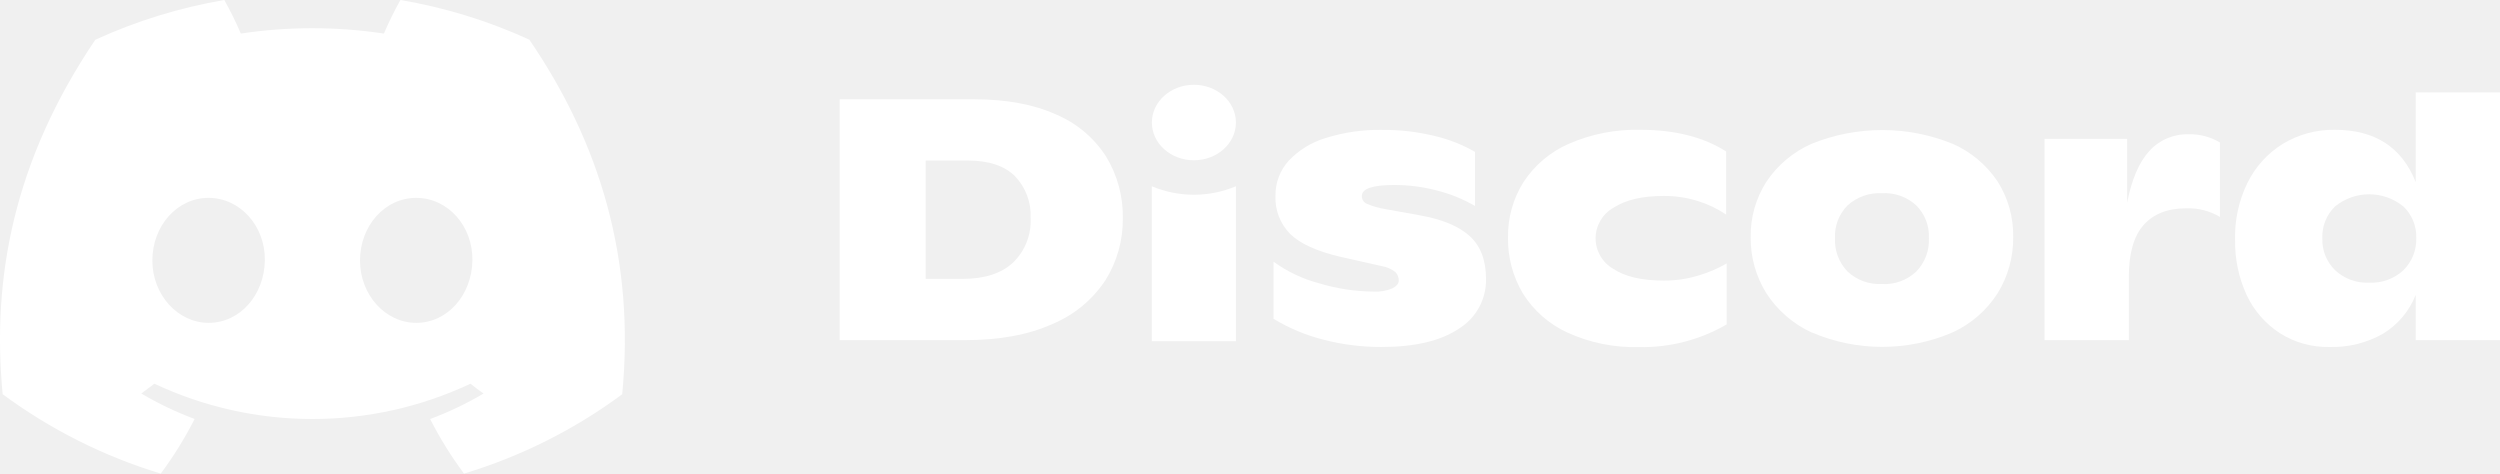
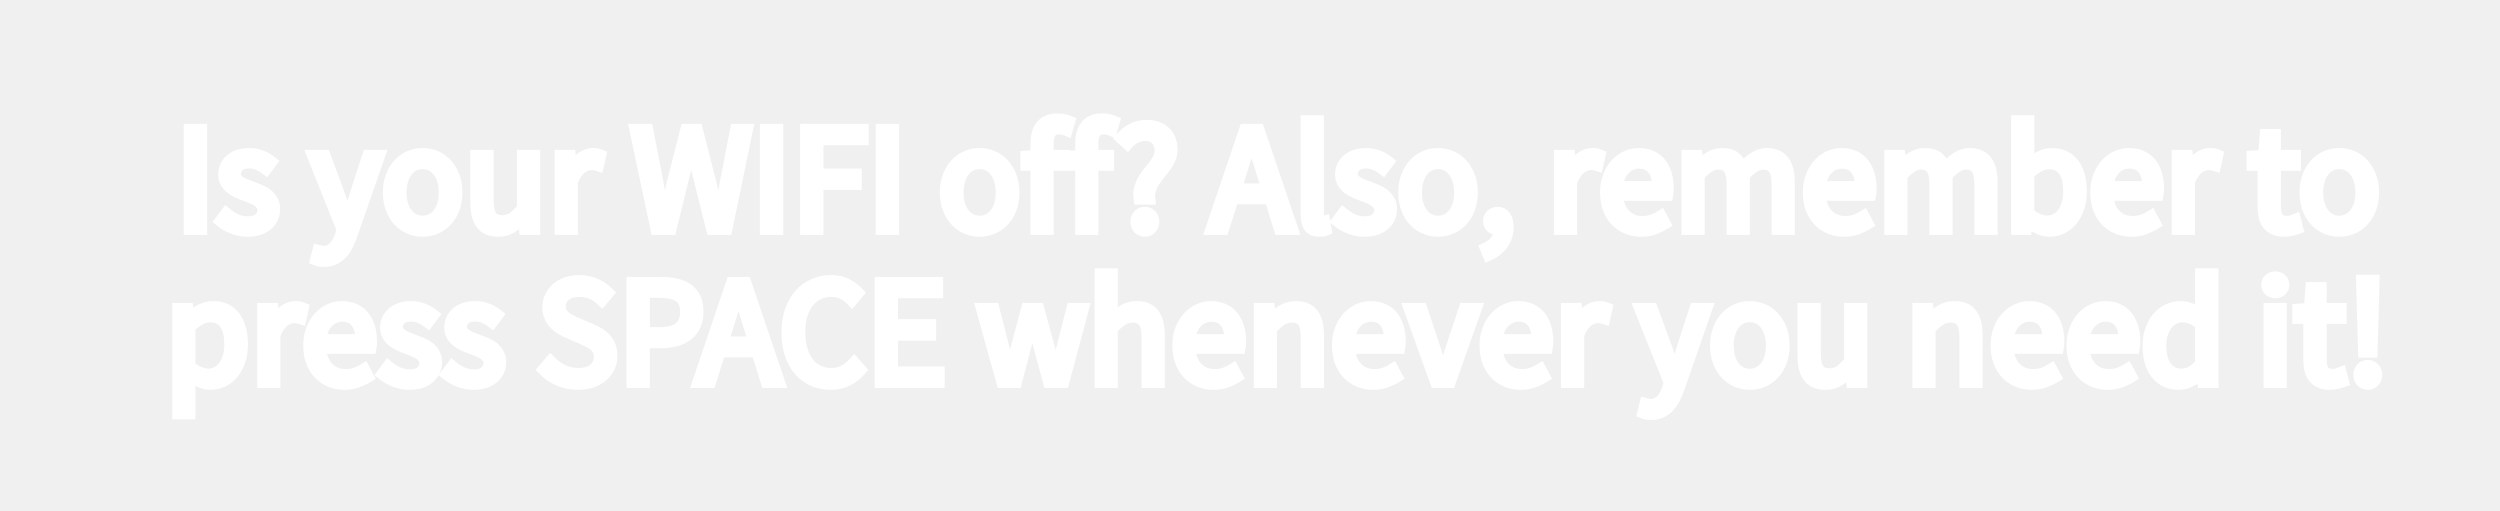
- <svg xmlns="http://www.w3.org/2000/svg" viewBox="0 0 508.67 96.36">
-   <defs>
-     <style>.cls-1{fill:#fff;}</style>
-   </defs>
-   <g id="图层_2" data-name="图层 2">
-     <g id="Discord_Logos" data-name="Discord Logos">
-       <g id="Discord_Logo_-_Large_-_White" data-name="Discord Logo - Large - White">
-         <path class="cls-1" d="M170.85,20.2h27.3q9.87,0,16.7,3.08a22.5,22.5,0,0,1,10.21,8.58,23.34,23.34,0,0,1,3.4,12.56A23.24,23.24,0,0,1,224.93,57a23.94,23.94,0,0,1-10.79,8.92q-7.24,3.3-17.95,3.29H170.85Zm25.06,36.54q6.65,0,10.22-3.32a11.8,11.8,0,0,0,3.57-9.07,11.5,11.5,0,0,0-3.18-8.5q-3.2-3.18-9.63-3.19h-8.54V56.74Z" />
-         <path class="cls-1" d="M269.34,69.13a37,37,0,0,1-10.22-4.27V53.24a27.77,27.77,0,0,0,9.2,4.38,39.31,39.31,0,0,0,11.17,1.71,8.71,8.71,0,0,0,3.82-.66c.86-.44,1.29-1,1.29-1.58a2.37,2.37,0,0,0-.7-1.75,6.15,6.15,0,0,0-2.73-1.19l-8.4-1.89q-7.22-1.68-10.25-4.65a10.39,10.39,0,0,1-3-7.81,10.37,10.37,0,0,1,2.66-7.07,17.13,17.13,0,0,1,7.56-4.65,36,36,0,0,1,11.48-1.65A43.27,43.27,0,0,1,292,27.69a30.25,30.25,0,0,1,8.12,3.22v11a30,30,0,0,0-7.6-3.11,34,34,0,0,0-8.85-1.16q-6.58,0-6.58,2.24a1.69,1.69,0,0,0,1,1.58,16.14,16.14,0,0,0,3.74,1.08l7,1.26Q295.65,45,299,48t3.36,8.78a11.61,11.61,0,0,1-5.57,10.12Q291.26,70.61,281,70.6A46.41,46.41,0,0,1,269.34,69.13Z" />
-         <path class="cls-1" d="M318.9,67.66a21,21,0,0,1-9.07-8,21.59,21.59,0,0,1-3-11.34,20.62,20.62,0,0,1,3.15-11.27,21.16,21.16,0,0,1,9.24-7.8,34.25,34.25,0,0,1,14.56-2.84q10.5,0,17.43,4.41V43.65a21.84,21.84,0,0,0-5.7-2.73,22.65,22.65,0,0,0-7-1.05q-6.51,0-10.19,2.38a7.15,7.15,0,0,0-.1,12.43q3.57,2.41,10.36,2.41a23.91,23.91,0,0,0,6.9-1,25.71,25.71,0,0,0,5.84-2.49V66a34,34,0,0,1-17.85,4.62A32.93,32.93,0,0,1,318.9,67.66Z" />
-         <path class="cls-1" d="M368.64,67.66a21.77,21.77,0,0,1-9.25-8,21.14,21.14,0,0,1-3.18-11.41A20.27,20.27,0,0,1,359.39,37a21.42,21.42,0,0,1,9.21-7.74,38.17,38.17,0,0,1,28.7,0,21.25,21.25,0,0,1,9.17,7.7,20.41,20.41,0,0,1,3.15,11.27,21.29,21.29,0,0,1-3.15,11.41,21.51,21.51,0,0,1-9.2,8,36.32,36.32,0,0,1-28.63,0Zm21.27-12.42a9.12,9.12,0,0,0,2.56-6.76,8.87,8.87,0,0,0-2.56-6.68,9.53,9.53,0,0,0-7-2.49,9.67,9.67,0,0,0-7,2.49,8.9,8.9,0,0,0-2.55,6.68,9.15,9.15,0,0,0,2.55,6.76,9.53,9.53,0,0,0,7,2.55A9.4,9.4,0,0,0,389.91,55.24Z" />
-         <path class="cls-1" d="M451.69,29V44.14a12.47,12.47,0,0,0-6.93-1.75c-3.73,0-6.61,1.14-8.61,3.4s-3,5.77-3,10.53V69.2H416V28.25h16.8v13q1.4-7.14,4.52-10.53a10.38,10.38,0,0,1,8-3.4A11.71,11.71,0,0,1,451.69,29Z" />
-         <path class="cls-1" d="M508.67,18.8V69.2H491.52V60a16.23,16.23,0,0,1-6.62,7.88A20.81,20.81,0,0,1,474,70.6a18.11,18.11,0,0,1-10.15-2.83A18.6,18.6,0,0,1,457.11,60a25.75,25.75,0,0,1-2.34-11.17,24.87,24.87,0,0,1,2.48-11.55,19.43,19.43,0,0,1,7.21-8,19.85,19.85,0,0,1,10.61-2.87q12.24,0,16.45,10.64V18.8ZM489,55a8.83,8.83,0,0,0,2.63-6.62A8.42,8.42,0,0,0,489,42a11,11,0,0,0-13.89,0,8.55,8.55,0,0,0-2.59,6.47A8.67,8.67,0,0,0,475.14,55,9.42,9.42,0,0,0,482,57.51,9.56,9.56,0,0,0,489,55Z" />
-         <path class="cls-1" d="M107.7,8.07A105.15,105.15,0,0,0,81.47,0a72.06,72.06,0,0,0-3.36,6.83A97.68,97.68,0,0,0,49,6.83,72.37,72.37,0,0,0,45.64,0,105.89,105.89,0,0,0,19.39,8.09C2.79,32.65-1.71,56.6.54,80.21h0A105.73,105.73,0,0,0,32.71,96.36,77.7,77.7,0,0,0,39.6,85.25a68.42,68.42,0,0,1-10.85-5.18c.91-.66,1.8-1.34,2.66-2a75.57,75.57,0,0,0,64.32,0c.87.71,1.76,1.39,2.66,2a68.68,68.68,0,0,1-10.87,5.19,77,77,0,0,0,6.89,11.1A105.25,105.25,0,0,0,126.6,80.22h0C129.24,52.84,122.09,29.11,107.7,8.07ZM42.45,65.69C36.18,65.69,31,60,31,53s5-12.74,11.43-12.74S54,46,53.89,53,48.84,65.69,42.45,65.69Zm42.24,0C78.41,65.69,73.25,60,73.25,53s5-12.74,11.44-12.74S96.23,46,96.12,53,91.08,65.69,84.69,65.69Z" />
-         <ellipse class="cls-1" cx="242.92" cy="24.93" rx="8.55" ry="7.68" />
-         <path class="cls-1" d="M234.36,37.9a22.08,22.08,0,0,0,17.11,0V69.42H234.36Z" />
+ <svg xmlns="http://www.w3.org/2000/svg" xmlns:ns1="https://sketch.io/dtd/" version="1.1" ns1:metadata="eyJuYW1lIjoiYTc1YjFhODMtYWM2Ny00NWFiLWE2NzYtNzg2YmQ0M2RlZmQ5LnNrZXRjaHBhZCIsInN1cmZhY2UiOnsiaXNQYWludCI6dHJ1ZSwibWV0aG9kIjoiZmlsbCIsImJsZW5kIjoibm9ybWFsIiwiZW5hYmxlZCI6dHJ1ZSwib3BhY2l0eSI6MSwidHlwZSI6InBhdHRlcm4iLCJwYXR0ZXJuIjp7InR5cGUiOiJwYXR0ZXJuIiwicmVmbGVjdCI6Im5vLXJlZmxlY3QiLCJyZXBlYXQiOiJyZXBlYXQiLCJzbW9vdGhpbmciOmZhbHNlLCJzcmMiOiJ0cmFuc3BhcmVudExpZ2h0Iiwic3giOjEsInN5IjoxLCJ4MCI6MC41LCJ4MSI6MSwieTAiOjAuNSwieTEiOjF9LCJpc0ZpbGwiOnRydWV9LCJjbGlwUGF0aCI6eyJlbmFibGVkIjp0cnVlLCJzdHlsZSI6eyJzdHJva2VTdHlsZSI6ImJsYWNrIiwibGluZVdpZHRoIjoxfX0sImRlc2NyaXB0aW9uIjoiTWFkZSB3aXRoIFNrZXRjaHBhZCIsIm1ldGFkYXRhIjp7fSwiZXhwb3J0RFBJIjo3MiwiZXhwb3J0Rm9ybWF0IjoicG5nIiwiZXhwb3J0UXVhbGl0eSI6MC45NSwidW5pdHMiOiJweCIsIndpZHRoIjo0OTAsImhlaWdodCI6MTAwLCJwYWdlcyI6W3sid2lkdGgiOjQ5MCwiaGVpZ2h0IjoxMDB9XSwidXVpZCI6IjcwODk2YmJiLWQ3MmQtNDRmMi04Y2U4LWI5MWIyYmZmZGIwMSJ9" width="490" height="100" viewBox="0 0 490 100">
+   <g style="mix-blend-mode: source-over;" ns1:tool="fancyText" transform="matrix(1,0,0,1,20,19)">
+     <g ns1:uid="1">
+       <g ns1:uid="2" style="paint-order: fill stroke markers;">
+         <path d="M 19.549 26L 17.059 26L 17.059 6.32L 19.549 6.32L 19.549 26ZZM 28.519 26.36L 28.519 26.36Q 26.959 26.36 25.549 25.79Q 24.139 25.22 23.089 24.35L 23.089 24.35L 24.319 22.7Q 25.279 23.48 26.284 23.96Q 27.289 24.44 28.609 24.44L 28.609 24.44Q 30.049 24.44 30.769 23.78Q 31.489 23.12 31.489 22.16L 31.489 22.16Q 31.489 21.59 31.189 21.17Q 30.889 20.75 30.424 20.435Q 29.959 20.12 29.359 19.88Q 28.759 19.64 28.159 19.4L 28.159 19.4Q 27.379 19.13 26.599 18.785Q 25.819 18.44 25.204 17.945Q 24.589 17.45 24.199 16.79Q 23.809 16.13 23.809 15.2L 23.809 15.2Q 23.809 14.33 24.154 13.565Q 24.499 12.8 25.144 12.245Q 25.789 11.69 26.719 11.375Q 27.649 11.06 28.819 11.06L 28.819 11.06Q 30.199 11.06 31.354 11.54Q 32.509 12.02 33.349 12.71L 33.349 12.71L 32.179 14.27Q 31.429 13.7 30.619 13.34Q 29.809 12.98 28.849 12.98L 28.849 12.98Q 27.469 12.98 26.824 13.61Q 26.179 14.24 26.179 15.08L 26.179 15.08Q 26.179 15.59 26.449 15.965Q 26.719 16.34 27.169 16.625Q 27.619 16.91 28.204 17.135Q 28.789 17.36 29.419 17.6L 29.419 17.6Q 30.199 17.9 30.994 18.23Q 31.789 18.56 32.419 19.055Q 33.049 19.55 33.454 20.27Q 33.859 20.99 33.859 22.01L 33.859 22.01Q 33.859 22.91 33.514 23.69Q 33.169 24.47 32.494 25.07Q 31.819 25.67 30.814 26.015Q 29.809 26.36 28.519 26.36ZZM 43.519 32.27L 43.519 32.27Q 43.009 32.27 42.589 32.195Q 42.169 32.12 41.809 31.97L 41.809 31.97L 42.289 30.02Q 42.529 30.08 42.829 30.155Q 43.129 30.23 43.399 30.23L 43.399 30.23Q 44.659 30.23 45.454 29.345Q 46.249 28.46 46.699 27.11L 46.699 27.11L 47.029 26.03L 41.179 11.42L 43.729 11.42L 46.699 19.49Q 47.029 20.45 47.404 21.515Q 47.779 22.58 48.109 23.6L 48.109 23.6L 48.229 23.6Q 48.559 22.61 48.859 21.53Q 49.159 20.45 49.459 19.49L 49.459 19.49L 52.069 11.42L 54.469 11.42L 48.979 27.2Q 48.589 28.28 48.109 29.21Q 47.629 30.14 46.969 30.815Q 46.309 31.49 45.469 31.88Q 44.629 32.27 43.519 32.27ZZM 62.839 26.36L 62.839 26.36Q 61.489 26.36 60.274 25.85Q 59.059 25.34 58.129 24.365Q 57.199 23.39 56.644 21.965Q 56.089 20.54 56.089 18.74L 56.089 18.74Q 56.089 16.91 56.644 15.485Q 57.199 14.06 58.129 13.07Q 59.059 12.08 60.274 11.57Q 61.489 11.06 62.839 11.06L 62.839 11.06Q 64.189 11.06 65.404 11.57Q 66.619 12.08 67.549 13.07Q 68.479 14.06 69.034 15.485Q 69.589 16.91 69.589 18.74L 69.589 18.74Q 69.589 20.54 69.034 21.965Q 68.479 23.39 67.549 24.365Q 66.619 25.34 65.404 25.85Q 64.189 26.36 62.839 26.36ZZM 62.839 24.32L 62.839 24.32Q 63.769 24.32 64.549 23.915Q 65.329 23.51 65.884 22.775Q 66.439 22.04 66.739 21.02Q 67.039 20 67.039 18.74L 67.039 18.74Q 67.039 17.48 66.739 16.445Q 66.439 15.41 65.884 14.66Q 65.329 13.91 64.549 13.505Q 63.769 13.1 62.839 13.1L 62.839 13.1Q 61.909 13.1 61.129 13.505Q 60.349 13.91 59.794 14.66Q 59.239 15.41 58.939 16.445Q 58.639 17.48 58.639 18.74L 58.639 18.74Q 58.639 20 58.939 21.02Q 59.239 22.04 59.794 22.775Q 60.349 23.51 61.129 23.915Q 61.909 24.32 62.839 24.32ZZM 77.689 26.36L 77.689 26.36Q 75.349 26.36 74.284 24.92Q 73.219 23.48 73.219 20.66L 73.219 20.66L 73.219 11.42L 75.709 11.42L 75.709 20.33Q 75.709 22.4 76.354 23.315Q 76.999 24.23 78.439 24.23L 78.439 24.23Q 79.579 24.23 80.449 23.645Q 81.319 23.06 82.369 21.77L 82.369 21.77L 82.369 11.42L 84.829 11.42L 84.829 26L 82.789 26L 82.579 23.72L 82.489 23.72Q 81.469 24.92 80.344 25.64Q 79.219 26.36 77.689 26.36ZZM 92.209 26L 89.749 26L 89.749 11.42L 91.789 11.42L 91.999 14.06L 92.089 14.06Q 92.839 12.68 93.904 11.87Q 94.969 11.06 96.229 11.06L 96.229 11.06Q 97.099 11.06 97.789 11.36L 97.789 11.36L 97.309 13.52Q 96.949 13.4 96.649 13.34Q 96.349 13.28 95.899 13.28L 95.899 13.28Q 94.969 13.28 93.964 14.03Q 92.959 14.78 92.209 16.64L 92.209 16.64L 92.209 26ZZM 111.529 26L 108.559 26L 104.389 6.32L 106.969 6.32L 109.039 17.03Q 109.309 18.65 109.609 20.21Q 109.909 21.77 110.179 23.39L 110.179 23.39L 110.299 23.39Q 110.629 21.77 110.989 20.195Q 111.349 18.62 111.679 17.03L 111.679 17.03L 114.409 6.32L 116.689 6.32L 119.419 17.03Q 119.779 18.59 120.139 20.18Q 120.499 21.77 120.859 23.39L 120.859 23.39L 120.979 23.39Q 121.249 21.77 121.519 20.195Q 121.789 18.62 122.089 17.03L 122.089 17.03L 124.159 6.32L 126.559 6.32L 122.479 26L 119.479 26L 116.509 14.15Q 116.239 13.01 116.014 11.915Q 115.789 10.82 115.549 9.68L 115.549 9.68L 115.429 9.68Q 115.189 10.82 114.934 11.915Q 114.679 13.01 114.439 14.15L 114.439 14.15L 111.529 26ZZM 132.469 26L 129.979 26L 129.979 6.32L 132.469 6.32L 132.469 26ZZM 140.359 26L 137.869 26L 137.869 6.32L 149.209 6.32L 149.209 8.42L 140.359 8.42L 140.359 15.08L 147.859 15.08L 147.859 17.18L 140.359 17.18L 140.359 26ZZM 155.179 26L 152.689 26L 152.689 6.32L 155.179 6.32L 155.179 26ZZM 172.009 26.36L 172.009 26.36Q 170.659 26.36 169.444 25.85Q 168.229 25.34 167.299 24.365Q 166.369 23.39 165.814 21.965Q 165.259 20.54 165.259 18.74L 165.259 18.74Q 165.259 16.91 165.814 15.485Q 166.369 14.06 167.299 13.07Q 168.229 12.08 169.444 11.57Q 170.659 11.06 172.009 11.06L 172.009 11.06Q 173.359 11.06 174.574 11.57Q 175.789 12.08 176.719 13.07Q 177.649 14.06 178.204 15.485Q 178.759 16.91 178.759 18.74L 178.759 18.74Q 178.759 20.54 178.204 21.965Q 177.649 23.39 176.719 24.365Q 175.789 25.34 174.574 25.85Q 173.359 26.36 172.009 26.36ZZM 172.009 24.32L 172.009 24.32Q 172.939 24.32 173.719 23.915Q 174.499 23.51 175.054 22.775Q 175.609 22.04 175.909 21.02Q 176.209 20 176.209 18.74L 176.209 18.74Q 176.209 17.48 175.909 16.445Q 175.609 15.41 175.054 14.66Q 174.499 13.91 173.719 13.505Q 172.939 13.1 172.009 13.1L 172.009 13.1Q 171.079 13.1 170.299 13.505Q 169.519 13.91 168.964 14.66Q 168.409 15.41 168.109 16.445Q 167.809 17.48 167.809 18.74L 167.809 18.74Q 167.809 20 168.109 21.02Q 168.409 22.04 168.964 22.775Q 169.519 23.51 170.299 23.915Q 171.079 24.32 172.009 24.32ZZM 185.479 26L 183.019 26L 183.019 13.43L 181.039 13.43L 181.039 11.57L 183.019 11.42L 183.019 9.11Q 183.019 6.86 184.054 5.57Q 185.089 4.28 187.279 4.28L 187.279 4.28Q 187.969 4.28 188.584 4.415Q 189.199 4.55 189.709 4.76L 189.709 4.76L 189.169 6.65Q 188.359 6.29 187.519 6.29L 187.519 6.29Q 185.479 6.29 185.479 9.11L 185.479 9.11L 185.479 11.42L 188.569 11.42L 188.569 13.43L 185.479 13.43L 185.479 26ZZM 194.239 26L 191.779 26L 191.779 13.43L 189.799 13.43L 189.799 11.57L 191.779 11.42L 191.779 9.11Q 191.779 6.86 192.814 5.57Q 193.849 4.28 196.039 4.28L 196.039 4.28Q 196.729 4.28 197.344 4.415Q 197.959 4.55 198.469 4.76L 198.469 4.76L 197.929 6.65Q 197.119 6.29 196.279 6.29L 196.279 6.29Q 194.239 6.29 194.239 9.11L 194.239 9.11L 194.239 11.42L 197.329 11.42L 197.329 13.43L 194.239 13.43L 194.239 26ZZM 205.399 20.06L 203.239 20.06Q 203.059 18.89 203.314 17.945Q 203.569 17 204.019 16.205Q 204.469 15.41 205.054 14.72Q 205.639 14.03 206.149 13.355Q 206.659 12.68 207.004 11.99Q 207.349 11.3 207.349 10.49L 207.349 10.49Q 207.349 9.29 206.614 8.435Q 205.879 7.58 204.439 7.58L 204.439 7.58Q 203.449 7.58 202.564 8.045Q 201.679 8.51 200.989 9.32L 200.989 9.32L 199.579 8.03Q 200.539 6.95 201.814 6.245Q 203.089 5.54 204.739 5.54L 204.739 5.54Q 207.019 5.54 208.384 6.815Q 209.749 8.09 209.749 10.34L 209.749 10.34Q 209.749 11.33 209.389 12.14Q 209.029 12.95 208.504 13.67Q 207.979 14.39 207.394 15.095Q 206.809 15.8 206.314 16.55Q 205.819 17.3 205.549 18.155Q 205.279 19.01 205.399 20.06L 205.399 20.06ZZM 204.379 26.36L 204.379 26.36Q 203.629 26.36 203.119 25.835Q 202.609 25.31 202.609 24.5L 202.609 24.5Q 202.609 23.63 203.119 23.105Q 203.629 22.58 204.379 22.58L 204.379 22.58Q 205.129 22.58 205.654 23.105Q 206.179 23.63 206.179 24.5L 206.179 24.5Q 206.179 25.31 205.654 25.835Q 205.129 26.36 204.379 26.36ZZM 223.279 14.99L 223.279 14.99L 222.349 17.99L 228.259 17.99L 227.329 14.99Q 226.789 13.34 226.309 11.705Q 225.829 10.07 225.349 8.36L 225.349 8.36L 225.229 8.36Q 224.779 10.07 224.299 11.705Q 223.819 13.34 223.279 14.99ZZM 219.829 26L 217.279 26L 223.939 6.32L 226.759 6.32L 233.419 26L 230.749 26L 228.889 20L 221.719 20L 219.829 26ZZM 238.579 26.36L 238.579 26.36Q 237.169 26.36 236.569 25.52Q 235.969 24.68 235.969 23.06L 235.969 23.06L 235.969 4.64L 238.429 4.64L 238.429 23.24Q 238.429 23.84 238.639 24.08Q 238.849 24.32 239.119 24.32L 239.119 24.32Q 239.239 24.32 239.344 24.32Q 239.449 24.32 239.659 24.26L 239.659 24.26L 239.989 26.12Q 239.749 26.24 239.419 26.3Q 239.089 26.36 238.579 26.36ZZM 247.429 26.36L 247.429 26.36Q 245.869 26.36 244.459 25.79Q 243.049 25.22 241.999 24.35L 241.999 24.35L 243.229 22.7Q 244.189 23.48 245.194 23.96Q 246.199 24.44 247.519 24.44L 247.519 24.44Q 248.959 24.44 249.679 23.78Q 250.399 23.12 250.399 22.16L 250.399 22.16Q 250.399 21.59 250.099 21.17Q 249.799 20.75 249.334 20.435Q 248.869 20.12 248.269 19.88Q 247.669 19.64 247.069 19.4L 247.069 19.4Q 246.289 19.13 245.509 18.785Q 244.729 18.44 244.114 17.945Q 243.499 17.45 243.109 16.79Q 242.719 16.13 242.719 15.2L 242.719 15.2Q 242.719 14.33 243.064 13.565Q 243.409 12.8 244.054 12.245Q 244.699 11.69 245.629 11.375Q 246.559 11.06 247.729 11.06L 247.729 11.06Q 249.109 11.06 250.264 11.54Q 251.419 12.02 252.259 12.71L 252.259 12.71L 251.089 14.27Q 250.339 13.7 249.529 13.34Q 248.719 12.98 247.759 12.98L 247.759 12.98Q 246.379 12.98 245.734 13.61Q 245.089 14.24 245.089 15.08L 245.089 15.08Q 245.089 15.59 245.359 15.965Q 245.629 16.34 246.079 16.625Q 246.529 16.91 247.114 17.135Q 247.699 17.36 248.329 17.6L 248.329 17.6Q 249.109 17.9 249.904 18.23Q 250.699 18.56 251.329 19.055Q 251.959 19.55 252.364 20.27Q 252.769 20.99 252.769 22.01L 252.769 22.01Q 252.769 22.91 252.424 23.69Q 252.079 24.47 251.404 25.07Q 250.729 25.67 249.724 26.015Q 248.719 26.36 247.429 26.36ZZM 261.859 26.36L 261.859 26.36Q 260.509 26.36 259.294 25.85Q 258.079 25.34 257.149 24.365Q 256.219 23.39 255.664 21.965Q 255.109 20.54 255.109 18.74L 255.109 18.74Q 255.109 16.91 255.664 15.485Q 256.219 14.06 257.149 13.07Q 258.079 12.08 259.294 11.57Q 260.509 11.06 261.859 11.06L 261.859 11.06Q 263.209 11.06 264.424 11.57Q 265.639 12.08 266.569 13.07Q 267.499 14.06 268.054 15.485Q 268.609 16.91 268.609 18.74L 268.609 18.74Q 268.609 20.54 268.054 21.965Q 267.499 23.39 266.569 24.365Q 265.639 25.34 264.424 25.85Q 263.209 26.36 261.859 26.36ZZM 261.859 24.32L 261.859 24.32Q 262.789 24.32 263.569 23.915Q 264.349 23.51 264.904 22.775Q 265.459 22.04 265.759 21.02Q 266.059 20 266.059 18.74L 266.059 18.74Q 266.059 17.48 265.759 16.445Q 265.459 15.41 264.904 14.66Q 264.349 13.91 263.569 13.505Q 262.789 13.1 261.859 13.1L 261.859 13.1Q 260.929 13.1 260.149 13.505Q 259.369 13.91 258.814 14.66Q 258.259 15.41 257.959 16.445Q 257.659 17.48 257.659 18.74L 257.659 18.74Q 257.659 20 257.959 21.02Q 258.259 22.04 258.814 22.775Q 259.369 23.51 260.149 23.915Q 260.929 24.32 261.859 24.32ZZM 271.699 31.1L 271.699 31.1L 271.099 29.66Q 272.389 29.09 273.109 28.145Q 273.829 27.2 273.799 26L 273.799 26Q 273.709 26.03 273.499 26.03L 273.499 26.03Q 272.779 26.03 272.254 25.595Q 271.729 25.16 271.729 24.32L 271.729 24.32Q 271.729 23.51 272.269 23.045Q 272.809 22.58 273.559 22.58L 273.559 22.58Q 274.519 22.58 275.074 23.36Q 275.629 24.14 275.629 25.49L 275.629 25.49Q 275.629 27.44 274.579 28.88Q 273.529 30.32 271.699 31.1ZZM 288.079 26L 285.619 26L 285.619 11.42L 287.659 11.42L 287.869 14.06L 287.959 14.06Q 288.709 12.68 289.774 11.87Q 290.839 11.06 292.099 11.06L 292.099 11.06Q 292.969 11.06 293.659 11.36L 293.659 11.36L 293.179 13.52Q 292.819 13.4 292.519 13.34Q 292.219 13.28 291.769 13.28L 291.769 13.28Q 290.839 13.28 289.834 14.03Q 288.829 14.78 288.079 16.64L 288.079 16.64L 288.079 26ZZM 301.639 26.36L 301.639 26.36Q 300.169 26.36 298.894 25.835Q 297.619 25.31 296.674 24.335Q 295.729 23.36 295.189 21.95Q 294.649 20.54 294.649 18.74L 294.649 18.74Q 294.649 16.94 295.204 15.515Q 295.759 14.09 296.674 13.1Q 297.589 12.11 298.759 11.585Q 299.929 11.06 301.189 11.06L 301.189 11.06Q 302.569 11.06 303.664 11.54Q 304.759 12.02 305.494 12.92Q 306.229 13.82 306.619 15.08Q 307.009 16.34 307.009 17.9L 307.009 17.9Q 307.009 18.29 306.994 18.665Q 306.979 19.04 306.919 19.31L 306.919 19.31L 297.079 19.31Q 297.229 21.65 298.534 23.015Q 299.839 24.38 301.939 24.38L 301.939 24.38Q 302.989 24.38 303.874 24.065Q 304.759 23.75 305.569 23.24L 305.569 23.24L 306.439 24.86Q 305.479 25.46 304.309 25.91Q 303.139 26.36 301.639 26.36ZZM 297.049 17.54L 297.049 17.54L 304.849 17.54Q 304.849 15.32 303.904 14.165Q 302.959 13.01 301.249 13.01L 301.249 13.01Q 300.469 13.01 299.764 13.31Q 299.059 13.61 298.489 14.195Q 297.919 14.78 297.544 15.62Q 297.169 16.46 297.049 17.54ZZM 313.069 26L 310.609 26L 310.609 11.42L 312.649 11.42L 312.859 13.52L 312.949 13.52Q 313.909 12.47 315.034 11.765Q 316.159 11.06 317.479 11.06L 317.479 11.06Q 319.159 11.06 320.104 11.795Q 321.049 12.53 321.499 13.85L 321.499 13.85Q 322.639 12.59 323.794 11.825Q 324.949 11.06 326.299 11.06L 326.299 11.06Q 328.549 11.06 329.644 12.5Q 330.739 13.94 330.739 16.76L 330.739 16.76L 330.739 26L 328.279 26L 328.279 17.09Q 328.279 15.02 327.619 14.105Q 326.959 13.19 325.579 13.19L 325.579 13.19Q 323.929 13.19 321.919 15.44L 321.919 15.44L 321.919 26L 319.459 26L 319.459 17.09Q 319.459 15.02 318.799 14.105Q 318.139 13.19 316.729 13.19L 316.729 13.19Q 315.079 13.19 313.069 15.44L 313.069 15.44L 313.069 26ZZM 341.389 26.36L 341.389 26.36Q 339.919 26.36 338.644 25.835Q 337.369 25.31 336.424 24.335Q 335.479 23.36 334.939 21.95Q 334.399 20.54 334.399 18.74L 334.399 18.74Q 334.399 16.94 334.954 15.515Q 335.509 14.09 336.424 13.1Q 337.339 12.11 338.509 11.585Q 339.679 11.06 340.939 11.06L 340.939 11.06Q 342.319 11.06 343.414 11.54Q 344.509 12.02 345.244 12.92Q 345.979 13.82 346.369 15.08Q 346.759 16.34 346.759 17.9L 346.759 17.9Q 346.759 18.29 346.744 18.665Q 346.729 19.04 346.669 19.31L 346.669 19.31L 336.829 19.31Q 336.979 21.65 338.284 23.015Q 339.589 24.38 341.689 24.38L 341.689 24.38Q 342.739 24.38 343.624 24.065Q 344.509 23.75 345.319 23.24L 345.319 23.24L 346.189 24.86Q 345.229 25.46 344.059 25.91Q 342.889 26.36 341.389 26.36ZZM 336.799 17.54L 336.799 17.54L 344.599 17.54Q 344.599 15.32 343.654 14.165Q 342.709 13.01 340.999 13.01L 340.999 13.01Q 340.219 13.01 339.514 13.31Q 338.809 13.61 338.239 14.195Q 337.669 14.78 337.294 15.62Q 336.919 16.46 336.799 17.54ZZM 352.819 26L 350.359 26L 350.359 11.42L 352.399 11.42L 352.609 13.52L 352.699 13.52Q 353.659 12.47 354.784 11.765Q 355.909 11.06 357.229 11.06L 357.229 11.06Q 358.909 11.06 359.854 11.795Q 360.799 12.53 361.249 13.85L 361.249 13.85Q 362.389 12.59 363.544 11.825Q 364.699 11.06 366.049 11.06L 366.049 11.06Q 368.299 11.06 369.394 12.5Q 370.489 13.94 370.489 16.76L 370.489 16.76L 370.489 26L 368.029 26L 368.029 17.09Q 368.029 15.02 367.369 14.105Q 366.709 13.19 365.329 13.19L 365.329 13.19Q 363.679 13.19 361.669 15.44L 361.669 15.44L 361.669 26L 359.209 26L 359.209 17.09Q 359.209 15.02 358.549 14.105Q 357.889 13.19 356.479 13.19L 356.479 13.19Q 354.829 13.19 352.819 15.44L 352.819 15.44L 352.819 26ZZM 381.679 26.36L 381.679 26.36Q 380.659 26.36 379.564 25.865Q 378.469 25.37 377.509 24.5L 377.509 24.5L 377.419 24.5L 377.209 26L 375.229 26L 375.229 4.64L 377.689 4.64L 377.689 10.46L 377.629 13.1Q 378.619 12.23 379.789 11.645Q 380.959 11.06 382.189 11.06L 382.189 11.06Q 383.599 11.06 384.679 11.585Q 385.759 12.11 386.494 13.085Q 387.229 14.06 387.604 15.425Q 387.979 16.79 387.979 18.47L 387.979 18.47Q 387.979 20.33 387.469 21.8Q 386.959 23.27 386.089 24.29Q 385.219 25.31 384.079 25.835Q 382.939 26.36 381.679 26.36ZZM 381.259 24.29L 381.259 24.29Q 382.159 24.29 382.924 23.885Q 383.689 23.48 384.244 22.745Q 384.799 22.01 385.114 20.93Q 385.429 19.85 385.429 18.5L 385.429 18.5Q 385.429 17.3 385.219 16.31Q 385.009 15.32 384.544 14.615Q 384.079 13.91 383.344 13.52Q 382.609 13.13 381.589 13.13L 381.589 13.13Q 379.819 13.13 377.689 15.11L 377.689 15.11L 377.689 22.76Q 378.649 23.6 379.594 23.945Q 380.539 24.29 381.259 24.29ZZM 397.729 26.36L 397.729 26.36Q 396.259 26.36 394.984 25.835Q 393.709 25.31 392.764 24.335Q 391.819 23.36 391.279 21.95Q 390.739 20.54 390.739 18.74L 390.739 18.74Q 390.739 16.94 391.294 15.515Q 391.849 14.09 392.764 13.1Q 393.679 12.11 394.849 11.585Q 396.019 11.06 397.279 11.06L 397.279 11.06Q 398.659 11.06 399.754 11.54Q 400.849 12.02 401.584 12.92Q 402.319 13.82 402.709 15.08Q 403.099 16.34 403.099 17.9L 403.099 17.9Q 403.099 18.29 403.084 18.665Q 403.069 19.04 403.009 19.31L 403.009 19.31L 393.169 19.31Q 393.319 21.65 394.624 23.015Q 395.929 24.38 398.029 24.38L 398.029 24.38Q 399.079 24.38 399.964 24.065Q 400.849 23.75 401.659 23.24L 401.659 23.24L 402.529 24.86Q 401.569 25.46 400.399 25.91Q 399.229 26.36 397.729 26.36ZZM 393.139 17.54L 393.139 17.54L 400.939 17.54Q 400.939 15.32 399.994 14.165Q 399.049 13.01 397.339 13.01L 397.339 13.01Q 396.559 13.01 395.854 13.31Q 395.149 13.61 394.579 14.195Q 394.009 14.78 393.634 15.62Q 393.259 16.46 393.139 17.54ZZM 409.159 26L 406.699 26L 406.699 11.42L 408.739 11.42L 408.949 14.06L 409.039 14.06Q 409.789 12.68 410.854 11.87Q 411.919 11.06 413.179 11.06L 413.179 11.06Q 414.049 11.06 414.739 11.36L 414.739 11.36L 414.259 13.52Q 413.899 13.4 413.599 13.34Q 413.299 13.28 412.849 13.28L 412.849 13.28Q 411.919 13.28 410.914 14.03Q 409.909 14.78 409.159 16.64L 409.159 16.64L 409.159 26ZZM 427.699 26.36L 427.699 26.36Q 426.529 26.36 425.734 26Q 424.939 25.64 424.444 25.01Q 423.949 24.38 423.739 23.48Q 423.529 22.58 423.529 21.5L 423.529 21.5L 423.529 13.43L 421.369 13.43L 421.369 11.57L 423.649 11.42L 423.949 7.34L 426.019 7.34L 426.019 11.42L 429.949 11.42L 429.949 13.43L 426.019 13.43L 426.019 21.53Q 426.019 22.88 426.514 23.615Q 427.009 24.35 428.269 24.35L 428.269 24.35Q 428.659 24.35 429.109 24.23Q 429.559 24.11 429.919 23.96L 429.919 23.96L 430.399 25.82Q 429.799 26.03 429.094 26.195Q 428.389 26.36 427.699 26.36ZZM 438.499 26.36L 438.499 26.36Q 437.149 26.36 435.934 25.85Q 434.719 25.34 433.789 24.365Q 432.859 23.39 432.304 21.965Q 431.749 20.54 431.749 18.74L 431.749 18.74Q 431.749 16.91 432.304 15.485Q 432.859 14.06 433.789 13.07Q 434.719 12.08 435.934 11.57Q 437.149 11.06 438.499 11.06L 438.499 11.06Q 439.849 11.06 441.064 11.57Q 442.279 12.08 443.209 13.07Q 444.139 14.06 444.694 15.485Q 445.249 16.91 445.249 18.74L 445.249 18.74Q 445.249 20.54 444.694 21.965Q 444.139 23.39 443.209 24.365Q 442.279 25.34 441.064 25.85Q 439.849 26.36 438.499 26.36ZZM 438.499 24.32L 438.499 24.32Q 439.429 24.32 440.209 23.915Q 440.989 23.51 441.544 22.775Q 442.099 22.04 442.399 21.02Q 442.699 20 442.699 18.74L 442.699 18.74Q 442.699 17.48 442.399 16.445Q 442.099 15.41 441.544 14.66Q 440.989 13.91 440.209 13.505Q 439.429 13.1 438.499 13.1L 438.499 13.1Q 437.569 13.1 436.789 13.505Q 436.009 13.91 435.454 14.66Q 434.899 15.41 434.599 16.445Q 434.299 17.48 434.299 18.74L 434.299 18.74Q 434.299 20 434.599 21.02Q 434.899 22.04 435.454 22.775Q 436.009 23.51 436.789 23.915Q 437.569 24.32 438.499 24.32ZZM 17.264 62.15L 14.804 62.15L 14.804 41.42L 16.844 41.42L 17.054 43.1L 17.144 43.1Q 18.134 42.26 19.319 41.66Q 20.504 41.06 21.794 41.06L 21.794 41.06Q 23.204 41.06 24.284 41.585Q 25.364 42.11 26.084 43.085Q 26.804 44.06 27.179 45.425Q 27.554 46.79 27.554 48.5L 27.554 48.5Q 27.554 50.36 27.044 51.815Q 26.534 53.27 25.664 54.29Q 24.794 55.31 23.654 55.835Q 22.514 56.36 21.254 56.36L 21.254 56.36Q 20.234 56.36 19.229 55.91Q 18.224 55.46 17.204 54.68L 17.204 54.68L 17.264 57.23L 17.264 62.15ZZM 20.834 54.29L 20.834 54.29Q 21.734 54.29 22.499 53.885Q 23.264 53.48 23.819 52.745Q 24.374 52.01 24.689 50.93Q 25.004 49.85 25.004 48.5L 25.004 48.5Q 25.004 47.3 24.794 46.31Q 24.584 45.32 24.119 44.615Q 23.654 43.91 22.919 43.52Q 22.184 43.13 21.164 43.13L 21.164 43.13Q 20.234 43.13 19.289 43.64Q 18.344 44.15 17.264 45.11L 17.264 45.11L 17.264 52.76Q 18.254 53.6 19.184 53.945Q 20.114 54.29 20.834 54.29ZZM 33.914 56L 31.454 56L 31.454 41.42L 33.494 41.42L 33.704 44.06L 33.794 44.06Q 34.544 42.68 35.609 41.87Q 36.674 41.06 37.934 41.06L 37.934 41.06Q 38.804 41.06 39.494 41.36L 39.494 41.36L 39.014 43.52Q 38.654 43.4 38.354 43.34Q 38.054 43.28 37.604 43.28L 37.604 43.28Q 36.674 43.28 35.669 44.03Q 34.664 44.78 33.914 46.64L 33.914 46.64L 33.914 56ZZM 47.474 56.36L 47.474 56.36Q 46.004 56.36 44.729 55.835Q 43.454 55.31 42.509 54.335Q 41.564 53.36 41.024 51.95Q 40.484 50.54 40.484 48.74L 40.484 48.74Q 40.484 46.94 41.039 45.515Q 41.594 44.09 42.509 43.1Q 43.424 42.11 44.594 41.585Q 45.764 41.06 47.024 41.06L 47.024 41.06Q 48.404 41.06 49.499 41.54Q 50.594 42.02 51.329 42.92Q 52.064 43.82 52.454 45.08Q 52.844 46.34 52.844 47.9L 52.844 47.9Q 52.844 48.29 52.829 48.665Q 52.814 49.04 52.754 49.31L 52.754 49.31L 42.914 49.31Q 43.064 51.65 44.369 53.015Q 45.674 54.38 47.774 54.38L 47.774 54.38Q 48.824 54.38 49.709 54.065Q 50.594 53.75 51.404 53.24L 51.404 53.24L 52.274 54.86Q 51.314 55.46 50.144 55.91Q 48.974 56.36 47.474 56.36ZZM 42.884 47.54L 42.884 47.54L 50.684 47.54Q 50.684 45.32 49.739 44.165Q 48.794 43.01 47.084 43.01L 47.084 43.01Q 46.304 43.01 45.599 43.31Q 44.894 43.61 44.324 44.195Q 43.754 44.78 43.379 45.62Q 43.004 46.46 42.884 47.54ZZM 60.254 56.36L 60.254 56.36Q 58.694 56.36 57.284 55.79Q 55.874 55.22 54.824 54.35L 54.824 54.35L 56.054 52.7Q 57.014 53.48 58.019 53.96Q 59.024 54.44 60.344 54.44L 60.344 54.44Q 61.784 54.44 62.504 53.78Q 63.224 53.12 63.224 52.16L 63.224 52.16Q 63.224 51.59 62.924 51.17Q 62.624 50.75 62.159 50.435Q 61.694 50.12 61.094 49.88Q 60.494 49.64 59.894 49.4L 59.894 49.4Q 59.114 49.13 58.334 48.785Q 57.554 48.44 56.939 47.945Q 56.324 47.45 55.934 46.79Q 55.544 46.13 55.544 45.2L 55.544 45.2Q 55.544 44.33 55.889 43.565Q 56.234 42.8 56.879 42.245Q 57.524 41.69 58.454 41.375Q 59.384 41.06 60.554 41.06L 60.554 41.06Q 61.934 41.06 63.089 41.54Q 64.244 42.02 65.084 42.71L 65.084 42.71L 63.914 44.27Q 63.164 43.7 62.354 43.34Q 61.544 42.98 60.584 42.98L 60.584 42.98Q 59.204 42.98 58.559 43.61Q 57.914 44.24 57.914 45.08L 57.914 45.08Q 57.914 45.59 58.184 45.965Q 58.454 46.34 58.904 46.625Q 59.354 46.91 59.939 47.135Q 60.524 47.36 61.154 47.6L 61.154 47.6Q 61.934 47.9 62.729 48.23Q 63.524 48.56 64.154 49.055Q 64.784 49.55 65.189 50.27Q 65.594 50.99 65.594 52.01L 65.594 52.01Q 65.594 52.91 65.249 53.69Q 64.904 54.47 64.229 55.07Q 63.554 55.67 62.549 56.015Q 61.544 56.36 60.254 56.36ZZM 72.824 56.36L 72.824 56.36Q 71.264 56.36 69.854 55.79Q 68.444 55.22 67.394 54.35L 67.394 54.35L 68.624 52.7Q 69.584 53.48 70.589 53.96Q 71.594 54.44 72.914 54.44L 72.914 54.44Q 74.354 54.44 75.074 53.78Q 75.794 53.12 75.794 52.16L 75.794 52.16Q 75.794 51.59 75.494 51.17Q 75.194 50.75 74.729 50.435Q 74.264 50.12 73.664 49.88Q 73.064 49.64 72.464 49.4L 72.464 49.4Q 71.684 49.13 70.904 48.785Q 70.124 48.44 69.509 47.945Q 68.894 47.45 68.504 46.79Q 68.114 46.13 68.114 45.2L 68.114 45.2Q 68.114 44.33 68.459 43.565Q 68.804 42.8 69.449 42.245Q 70.094 41.69 71.024 41.375Q 71.954 41.06 73.124 41.06L 73.124 41.06Q 74.504 41.06 75.659 41.54Q 76.814 42.02 77.654 42.71L 77.654 42.71L 76.484 44.27Q 75.734 43.7 74.924 43.34Q 74.114 42.98 73.154 42.98L 73.154 42.98Q 71.774 42.98 71.129 43.61Q 70.484 44.24 70.484 45.08L 70.484 45.08Q 70.484 45.59 70.754 45.965Q 71.024 46.34 71.474 46.625Q 71.924 46.91 72.509 47.135Q 73.094 47.36 73.724 47.6L 73.724 47.6Q 74.504 47.9 75.299 48.23Q 76.094 48.56 76.724 49.055Q 77.354 49.55 77.759 50.27Q 78.164 50.99 78.164 52.01L 78.164 52.01Q 78.164 52.91 77.819 53.69Q 77.474 54.47 76.799 55.07Q 76.124 55.67 75.119 56.015Q 74.114 56.36 72.824 56.36ZZM 93.284 56.36L 93.284 56.36Q 91.214 56.36 89.444 55.58Q 87.674 54.8 86.384 53.45L 86.384 53.45L 87.884 51.71Q 88.934 52.82 90.359 53.495Q 91.784 54.17 93.314 54.17L 93.314 54.17Q 95.264 54.17 96.344 53.285Q 97.424 52.4 97.424 50.96L 97.424 50.96Q 97.424 50.21 97.169 49.685Q 96.914 49.16 96.479 48.785Q 96.044 48.41 95.444 48.11Q 94.844 47.81 94.154 47.48L 94.154 47.48L 91.334 46.25Q 90.644 45.95 89.924 45.53Q 89.204 45.11 88.634 44.51Q 88.064 43.91 87.704 43.085Q 87.344 42.26 87.344 41.18L 87.344 41.18Q 87.344 40.07 87.809 39.11Q 88.274 38.15 89.099 37.445Q 89.924 36.74 91.049 36.35Q 92.174 35.96 93.524 35.96L 93.524 35.96Q 95.294 35.96 96.794 36.635Q 98.294 37.31 99.344 38.39L 99.344 38.39L 97.994 40.01Q 97.094 39.14 95.999 38.645Q 94.904 38.15 93.524 38.15L 93.524 38.15Q 91.874 38.15 90.869 38.915Q 89.864 39.68 89.864 41.03L 89.864 41.03Q 89.864 41.75 90.149 42.245Q 90.434 42.74 90.914 43.115Q 91.394 43.49 91.964 43.775Q 92.534 44.06 93.134 44.3L 93.134 44.3L 95.924 45.5Q 96.764 45.86 97.514 46.325Q 98.264 46.79 98.804 47.405Q 99.344 48.02 99.659 48.845Q 99.974 49.67 99.974 50.75L 99.974 50.75Q 99.974 51.92 99.509 52.94Q 99.044 53.96 98.174 54.725Q 97.304 55.49 96.074 55.925Q 94.844 56.36 93.284 56.36ZZM 106.334 56L 103.844 56L 103.844 36.32L 109.454 36.32Q 111.104 36.32 112.469 36.62Q 113.834 36.92 114.794 37.595Q 115.754 38.27 116.294 39.38Q 116.834 40.49 116.834 42.11L 116.834 42.11Q 116.834 43.67 116.309 44.81Q 115.784 45.95 114.824 46.7Q 113.864 47.45 112.529 47.825Q 111.194 48.2 109.574 48.2L 109.574 48.2L 106.334 48.2L 106.334 56ZZM 106.334 38.33L 106.334 46.16L 109.274 46.16Q 111.854 46.16 113.099 45.185Q 114.344 44.21 114.344 42.11L 114.344 42.11Q 114.344 39.98 113.039 39.155Q 111.734 38.33 109.154 38.33L 109.154 38.33L 106.334 38.33ZZM 122.714 44.99L 122.714 44.99L 121.784 47.99L 127.694 47.99L 126.764 44.99Q 126.224 43.34 125.744 41.705Q 125.264 40.07 124.784 38.36L 124.784 38.36L 124.664 38.36Q 124.214 40.07 123.734 41.705Q 123.254 43.34 122.714 44.99ZZM 119.264 56L 116.714 56L 123.374 36.32L 126.194 36.32L 132.854 56L 130.184 56L 128.324 50L 121.154 50L 119.264 56ZZM 142.784 56.36L 142.784 56.36Q 140.924 56.36 139.364 55.67Q 137.804 54.98 136.649 53.675Q 135.494 52.37 134.849 50.465Q 134.204 48.56 134.204 46.16L 134.204 46.16Q 134.204 43.79 134.864 41.9Q 135.524 40.01 136.694 38.69Q 137.864 37.37 139.454 36.665Q 141.044 35.96 142.934 35.96L 142.934 35.96Q 144.734 35.96 146.099 36.695Q 147.464 37.43 148.334 38.39L 148.334 38.39L 146.984 40.01Q 146.204 39.17 145.214 38.66Q 144.224 38.15 142.964 38.15L 142.964 38.15Q 141.554 38.15 140.414 38.705Q 139.274 39.26 138.464 40.295Q 137.654 41.33 137.219 42.8Q 136.784 44.27 136.784 46.1L 136.784 46.1Q 136.784 47.96 137.219 49.445Q 137.654 50.93 138.434 51.98Q 139.214 53.03 140.339 53.6Q 141.464 54.17 142.874 54.17L 142.874 54.17Q 144.314 54.17 145.394 53.585Q 146.474 53 147.434 51.95L 147.434 51.95L 148.814 53.51Q 147.644 54.86 146.174 55.61Q 144.704 56.36 142.784 56.36ZZM 164.114 56L 152.474 56L 152.474 36.32L 163.814 36.32L 163.814 38.42L 154.964 38.42L 154.964 44.6L 162.434 44.6L 162.434 46.73L 154.964 46.73L 154.964 53.87L 164.114 53.87L 164.114 56ZZM 179.234 56L 176.354 56L 172.304 41.42L 174.824 41.42L 176.984 49.85Q 177.224 50.9 177.434 51.89Q 177.644 52.88 177.854 53.9L 177.854 53.9L 177.974 53.9Q 178.214 52.88 178.454 51.875Q 178.694 50.87 178.964 49.85L 178.964 49.85L 181.214 41.42L 183.614 41.42L 185.894 49.85Q 186.164 50.9 186.419 51.89Q 186.674 52.88 186.914 53.9L 186.914 53.9L 187.034 53.9Q 187.274 52.88 187.484 51.89Q 187.694 50.9 187.934 49.85L 187.934 49.85L 190.064 41.42L 192.404 41.42L 188.504 56L 185.504 56L 183.404 48.17Q 183.134 47.12 182.909 46.1Q 182.684 45.08 182.414 43.97L 182.414 43.97L 182.294 43.97Q 182.054 45.08 181.814 46.115Q 181.574 47.15 181.274 48.2L 181.274 48.2L 179.234 56ZZM 198.044 56L 195.584 56L 195.584 34.64L 198.044 34.64L 198.044 40.46L 197.954 43.46Q 199.004 42.47 200.144 41.765Q 201.284 41.06 202.814 41.06L 202.814 41.06Q 205.124 41.06 206.189 42.5Q 207.254 43.94 207.254 46.76L 207.254 46.76L 207.254 56L 204.794 56L 204.794 47.09Q 204.794 45.02 204.134 44.105Q 203.474 43.19 202.034 43.19L 202.034 43.19Q 200.894 43.19 200.024 43.76Q 199.154 44.33 198.044 45.44L 198.044 45.44L 198.044 56ZZM 217.814 56.36L 217.814 56.36Q 216.344 56.36 215.069 55.835Q 213.794 55.31 212.849 54.335Q 211.904 53.36 211.364 51.95Q 210.824 50.54 210.824 48.74L 210.824 48.74Q 210.824 46.94 211.379 45.515Q 211.934 44.09 212.849 43.1Q 213.764 42.11 214.934 41.585Q 216.104 41.06 217.364 41.06L 217.364 41.06Q 218.744 41.06 219.839 41.54Q 220.934 42.02 221.669 42.92Q 222.404 43.82 222.794 45.08Q 223.184 46.34 223.184 47.9L 223.184 47.9Q 223.184 48.29 223.169 48.665Q 223.154 49.04 223.094 49.31L 223.094 49.31L 213.254 49.31Q 213.404 51.65 214.709 53.015Q 216.014 54.38 218.114 54.38L 218.114 54.38Q 219.164 54.38 220.049 54.065Q 220.934 53.75 221.744 53.24L 221.744 53.24L 222.614 54.86Q 221.654 55.46 220.484 55.91Q 219.314 56.36 217.814 56.36ZZM 213.224 47.54L 213.224 47.54L 221.024 47.54Q 221.024 45.32 220.079 44.165Q 219.134 43.01 217.424 43.01L 217.424 43.01Q 216.644 43.01 215.939 43.31Q 215.234 43.61 214.664 44.195Q 214.094 44.78 213.719 45.62Q 213.344 46.46 213.224 47.54ZZM 229.244 56L 226.784 56L 226.784 41.42L 228.824 41.42L 229.034 43.52L 229.124 43.52Q 230.174 42.47 231.329 41.765Q 232.484 41.06 234.014 41.06L 234.014 41.06Q 236.324 41.06 237.389 42.5Q 238.454 43.94 238.454 46.76L 238.454 46.76L 238.454 56L 235.994 56L 235.994 47.09Q 235.994 45.02 235.334 44.105Q 234.674 43.19 233.234 43.19L 233.234 43.19Q 232.094 43.19 231.224 43.76Q 230.354 44.33 229.244 45.44L 229.244 45.44L 229.244 56ZZM 249.104 56.36L 249.104 56.36Q 247.634 56.36 246.359 55.835Q 245.084 55.31 244.139 54.335Q 243.194 53.36 242.654 51.95Q 242.114 50.54 242.114 48.74L 242.114 48.74Q 242.114 46.94 242.669 45.515Q 243.224 44.09 244.139 43.1Q 245.054 42.11 246.224 41.585Q 247.394 41.06 248.654 41.06L 248.654 41.06Q 250.034 41.06 251.129 41.54Q 252.224 42.02 252.959 42.92Q 253.694 43.82 254.084 45.08Q 254.474 46.34 254.474 47.9L 254.474 47.9Q 254.474 48.29 254.459 48.665Q 254.444 49.04 254.384 49.31L 254.384 49.31L 244.544 49.31Q 244.694 51.65 245.999 53.015Q 247.304 54.38 249.404 54.38L 249.404 54.38Q 250.454 54.38 251.339 54.065Q 252.224 53.75 253.034 53.24L 253.034 53.24L 253.904 54.86Q 252.944 55.46 251.774 55.91Q 250.604 56.36 249.104 56.36ZZM 244.514 47.54L 244.514 47.54L 252.314 47.54Q 252.314 45.32 251.369 44.165Q 250.424 43.01 248.714 43.01L 248.714 43.01Q 247.934 43.01 247.229 43.31Q 246.524 43.61 245.954 44.195Q 245.384 44.78 245.009 45.62Q 244.634 46.46 244.514 47.54ZZM 264.254 56L 261.374 56L 256.124 41.42L 258.674 41.42L 261.434 49.7Q 261.764 50.78 262.109 51.86Q 262.454 52.94 262.784 53.99L 262.784 53.99L 262.904 53.99Q 263.234 52.94 263.564 51.86Q 263.894 50.78 264.224 49.7L 264.224 49.7L 266.984 41.42L 269.414 41.42L 264.254 56ZZM 278.024 56.36L 278.024 56.36Q 276.554 56.36 275.279 55.835Q 274.004 55.31 273.059 54.335Q 272.114 53.36 271.574 51.95Q 271.034 50.54 271.034 48.74L 271.034 48.74Q 271.034 46.94 271.589 45.515Q 272.144 44.09 273.059 43.1Q 273.974 42.11 275.144 41.585Q 276.314 41.06 277.574 41.06L 277.574 41.06Q 278.954 41.06 280.049 41.54Q 281.144 42.02 281.879 42.92Q 282.614 43.82 283.004 45.08Q 283.394 46.34 283.394 47.9L 283.394 47.9Q 283.394 48.29 283.379 48.665Q 283.364 49.04 283.304 49.31L 283.304 49.31L 273.464 49.31Q 273.614 51.65 274.919 53.015Q 276.224 54.38 278.324 54.38L 278.324 54.38Q 279.374 54.38 280.259 54.065Q 281.144 53.75 281.954 53.24L 281.954 53.24L 282.824 54.86Q 281.864 55.46 280.694 55.91Q 279.524 56.36 278.024 56.36ZZM 273.434 47.54L 273.434 47.54L 281.234 47.54Q 281.234 45.32 280.289 44.165Q 279.344 43.01 277.634 43.01L 277.634 43.01Q 276.854 43.01 276.149 43.31Q 275.444 43.61 274.874 44.195Q 274.304 44.78 273.929 45.62Q 273.554 46.46 273.434 47.54ZZM 289.454 56L 286.994 56L 286.994 41.42L 289.034 41.42L 289.244 44.06L 289.334 44.06Q 290.084 42.68 291.149 41.87Q 292.214 41.06 293.474 41.06L 293.474 41.06Q 294.344 41.06 295.034 41.36L 295.034 41.36L 294.554 43.52Q 294.194 43.4 293.894 43.34Q 293.594 43.28 293.144 43.28L 293.144 43.28Q 292.214 43.28 291.209 44.03Q 290.204 44.78 289.454 46.64L 289.454 46.64L 289.454 56ZZM 303.644 62.27L 303.644 62.27Q 303.134 62.27 302.714 62.195Q 302.294 62.12 301.934 61.97L 301.934 61.97L 302.414 60.02Q 302.654 60.08 302.954 60.155Q 303.254 60.23 303.524 60.23L 303.524 60.23Q 304.784 60.23 305.579 59.345Q 306.374 58.46 306.824 57.11L 306.824 57.11L 307.154 56.03L 301.304 41.42L 303.854 41.42L 306.824 49.49Q 307.154 50.45 307.529 51.515Q 307.904 52.58 308.234 53.6L 308.234 53.6L 308.354 53.6Q 308.684 52.61 308.984 51.53Q 309.284 50.45 309.584 49.49L 309.584 49.49L 312.194 41.42L 314.594 41.42L 309.104 57.2Q 308.714 58.28 308.234 59.21Q 307.754 60.14 307.094 60.815Q 306.434 61.49 305.594 61.88Q 304.754 62.27 303.644 62.27ZZM 322.964 56.36L 322.964 56.36Q 321.614 56.36 320.399 55.85Q 319.184 55.34 318.254 54.365Q 317.324 53.39 316.769 51.965Q 316.214 50.54 316.214 48.74L 316.214 48.74Q 316.214 46.91 316.769 45.485Q 317.324 44.06 318.254 43.07Q 319.184 42.08 320.399 41.57Q 321.614 41.06 322.964 41.06L 322.964 41.06Q 324.314 41.06 325.529 41.57Q 326.744 42.08 327.674 43.07Q 328.604 44.06 329.159 45.485Q 329.714 46.91 329.714 48.74L 329.714 48.74Q 329.714 50.54 329.159 51.965Q 328.604 53.39 327.674 54.365Q 326.744 55.34 325.529 55.85Q 324.314 56.36 322.964 56.36ZZM 322.964 54.32L 322.964 54.32Q 323.894 54.32 324.674 53.915Q 325.454 53.51 326.009 52.775Q 326.564 52.04 326.864 51.02Q 327.164 50 327.164 48.74L 327.164 48.74Q 327.164 47.48 326.864 46.445Q 326.564 45.41 326.009 44.66Q 325.454 43.91 324.674 43.505Q 323.894 43.1 322.964 43.1L 322.964 43.1Q 322.034 43.1 321.254 43.505Q 320.474 43.91 319.919 44.66Q 319.364 45.41 319.064 46.445Q 318.764 47.48 318.764 48.74L 318.764 48.74Q 318.764 50 319.064 51.02Q 319.364 52.04 319.919 52.775Q 320.474 53.51 321.254 53.915Q 322.034 54.32 322.964 54.32ZZM 337.814 56.36L 337.814 56.36Q 335.474 56.36 334.409 54.92Q 333.344 53.48 333.344 50.66L 333.344 50.66L 333.344 41.42L 335.834 41.42L 335.834 50.33Q 335.834 52.4 336.479 53.315Q 337.124 54.23 338.564 54.23L 338.564 54.23Q 339.704 54.23 340.574 53.645Q 341.444 53.06 342.494 51.77L 342.494 51.77L 342.494 41.42L 344.954 41.42L 344.954 56L 342.914 56L 342.704 53.72L 342.614 53.72Q 341.594 54.92 340.469 55.64Q 339.344 56.36 337.814 56.36ZZM 358.334 56L 355.874 56L 355.874 41.42L 357.914 41.42L 358.124 43.52L 358.214 43.52Q 359.264 42.47 360.419 41.765Q 361.574 41.06 363.104 41.06L 363.104 41.06Q 365.414 41.06 366.479 42.5Q 367.544 43.94 367.544 46.76L 367.544 46.76L 367.544 56L 365.084 56L 365.084 47.09Q 365.084 45.02 364.424 44.105Q 363.764 43.19 362.324 43.19L 362.324 43.19Q 361.184 43.19 360.314 43.76Q 359.444 44.33 358.334 45.44L 358.334 45.44L 358.334 56ZZM 378.194 56.36L 378.194 56.36Q 376.724 56.36 375.449 55.835Q 374.174 55.31 373.229 54.335Q 372.284 53.36 371.744 51.95Q 371.204 50.54 371.204 48.74L 371.204 48.74Q 371.204 46.94 371.759 45.515Q 372.314 44.09 373.229 43.1Q 374.144 42.11 375.314 41.585Q 376.484 41.06 377.744 41.06L 377.744 41.06Q 379.124 41.06 380.219 41.54Q 381.314 42.02 382.049 42.92Q 382.784 43.82 383.174 45.08Q 383.564 46.34 383.564 47.9L 383.564 47.9Q 383.564 48.29 383.549 48.665Q 383.534 49.04 383.474 49.31L 383.474 49.31L 373.634 49.31Q 373.784 51.65 375.089 53.015Q 376.394 54.38 378.494 54.38L 378.494 54.38Q 379.544 54.38 380.429 54.065Q 381.314 53.75 382.124 53.24L 382.124 53.24L 382.994 54.86Q 382.034 55.46 380.864 55.91Q 379.694 56.36 378.194 56.36ZZM 373.604 47.54L 373.604 47.54L 381.404 47.54Q 381.404 45.32 380.459 44.165Q 379.514 43.01 377.804 43.01L 377.804 43.01Q 377.024 43.01 376.319 43.31Q 375.614 43.61 375.044 44.195Q 374.474 44.78 374.099 45.62Q 373.724 46.46 373.604 47.54ZZM 393.074 56.36L 393.074 56.36Q 391.604 56.36 390.329 55.835Q 389.054 55.31 388.109 54.335Q 387.164 53.36 386.624 51.95Q 386.084 50.54 386.084 48.74L 386.084 48.74Q 386.084 46.94 386.639 45.515Q 387.194 44.09 388.109 43.1Q 389.024 42.11 390.194 41.585Q 391.364 41.06 392.624 41.06L 392.624 41.06Q 394.004 41.06 395.099 41.54Q 396.194 42.02 396.929 42.92Q 397.664 43.82 398.054 45.08Q 398.444 46.34 398.444 47.9L 398.444 47.9Q 398.444 48.29 398.429 48.665Q 398.414 49.04 398.354 49.31L 398.354 49.31L 388.514 49.31Q 388.664 51.65 389.969 53.015Q 391.274 54.38 393.374 54.38L 393.374 54.38Q 394.424 54.38 395.309 54.065Q 396.194 53.75 397.004 53.24L 397.004 53.24L 397.874 54.86Q 396.914 55.46 395.744 55.91Q 394.574 56.36 393.074 56.36ZZM 388.484 47.54L 388.484 47.54L 396.284 47.54Q 396.284 45.32 395.339 44.165Q 394.394 43.01 392.684 43.01L 392.684 43.01Q 391.904 43.01 391.199 43.31Q 390.494 43.61 389.924 44.195Q 389.354 44.78 388.979 45.62Q 388.604 46.46 388.484 47.54ZZM 407.024 56.36L 407.024 56.36Q 404.264 56.36 402.629 54.38Q 400.994 52.4 400.994 48.74L 400.994 48.74Q 400.994 46.97 401.519 45.545Q 402.044 44.12 402.914 43.13Q 403.784 42.14 404.924 41.6Q 406.064 41.06 407.324 41.06L 407.324 41.06Q 408.584 41.06 409.514 41.51Q 410.444 41.96 411.404 42.74L 411.404 42.74L 411.284 40.25L 411.284 34.64L 413.774 34.64L 413.774 56L 411.734 56L 411.524 54.29L 411.434 54.29Q 410.564 55.13 409.439 55.745Q 408.314 56.36 407.024 56.36ZZM 407.564 54.29L 407.564 54.29Q 408.584 54.29 409.484 53.795Q 410.384 53.3 411.284 52.28L 411.284 52.28L 411.284 44.66Q 410.354 43.82 409.499 43.475Q 408.644 43.13 407.744 43.13L 407.744 43.13Q 406.874 43.13 406.109 43.535Q 405.344 43.94 404.774 44.675Q 404.204 45.41 403.874 46.43Q 403.544 47.45 403.544 48.71L 403.544 48.71Q 403.544 51.35 404.594 52.82Q 405.644 54.29 407.564 54.29ZZM 427.154 56L 424.694 56L 424.694 41.42L 427.154 41.42L 427.154 56ZZM 425.954 38.42L 425.954 38.42Q 425.234 38.42 424.739 37.97Q 424.244 37.52 424.244 36.83L 424.244 36.83Q 424.244 36.11 424.739 35.675Q 425.234 35.24 425.954 35.24L 425.954 35.24Q 426.674 35.24 427.169 35.675Q 427.664 36.11 427.664 36.83L 427.664 36.83Q 427.664 37.52 427.169 37.97Q 426.674 38.42 425.954 38.42ZZM 436.664 56.36L 436.664 56.36Q 435.494 56.36 434.699 56Q 433.904 55.64 433.409 55.01Q 432.914 54.38 432.704 53.48Q 432.494 52.58 432.494 51.5L 432.494 51.5L 432.494 43.43L 430.334 43.43L 430.334 41.57L 432.614 41.42L 432.914 37.34L 434.984 37.34L 434.984 41.42L 438.914 41.42L 438.914 43.43L 434.984 43.43L 434.984 51.53Q 434.984 52.88 435.479 53.615Q 435.974 54.35 437.234 54.35L 437.234 54.35Q 437.624 54.35 438.074 54.23Q 438.524 54.11 438.884 53.96L 438.884 53.96L 439.364 55.82Q 438.764 56.03 438.059 56.195Q 437.354 56.36 436.664 56.36ZZM 444.944 50.06L 443.234 50.06L 442.904 38.72L 442.844 35.9L 445.334 35.9L 445.274 38.72L 444.944 50.06ZZM 444.104 56.36L 444.104 56.36Q 443.354 56.36 442.829 55.835Q 442.304 55.31 442.304 54.5L 442.304 54.5Q 442.304 53.63 442.829 53.105Q 443.354 52.58 444.104 52.58L 444.104 52.58Q 444.824 52.58 445.349 53.105Q 445.874 53.63 445.874 54.5L 445.874 54.5Q 445.874 55.31 445.349 55.835Q 444.824 56.36 444.104 56.36Z" ns1:uid="3" style="fill: #ffffff; stroke: #ffffff; stroke-width: 2.09; stroke-linecap: round; paint-order: stroke fill markers;" />
      </g>
    </g>
  </g>
</svg>
